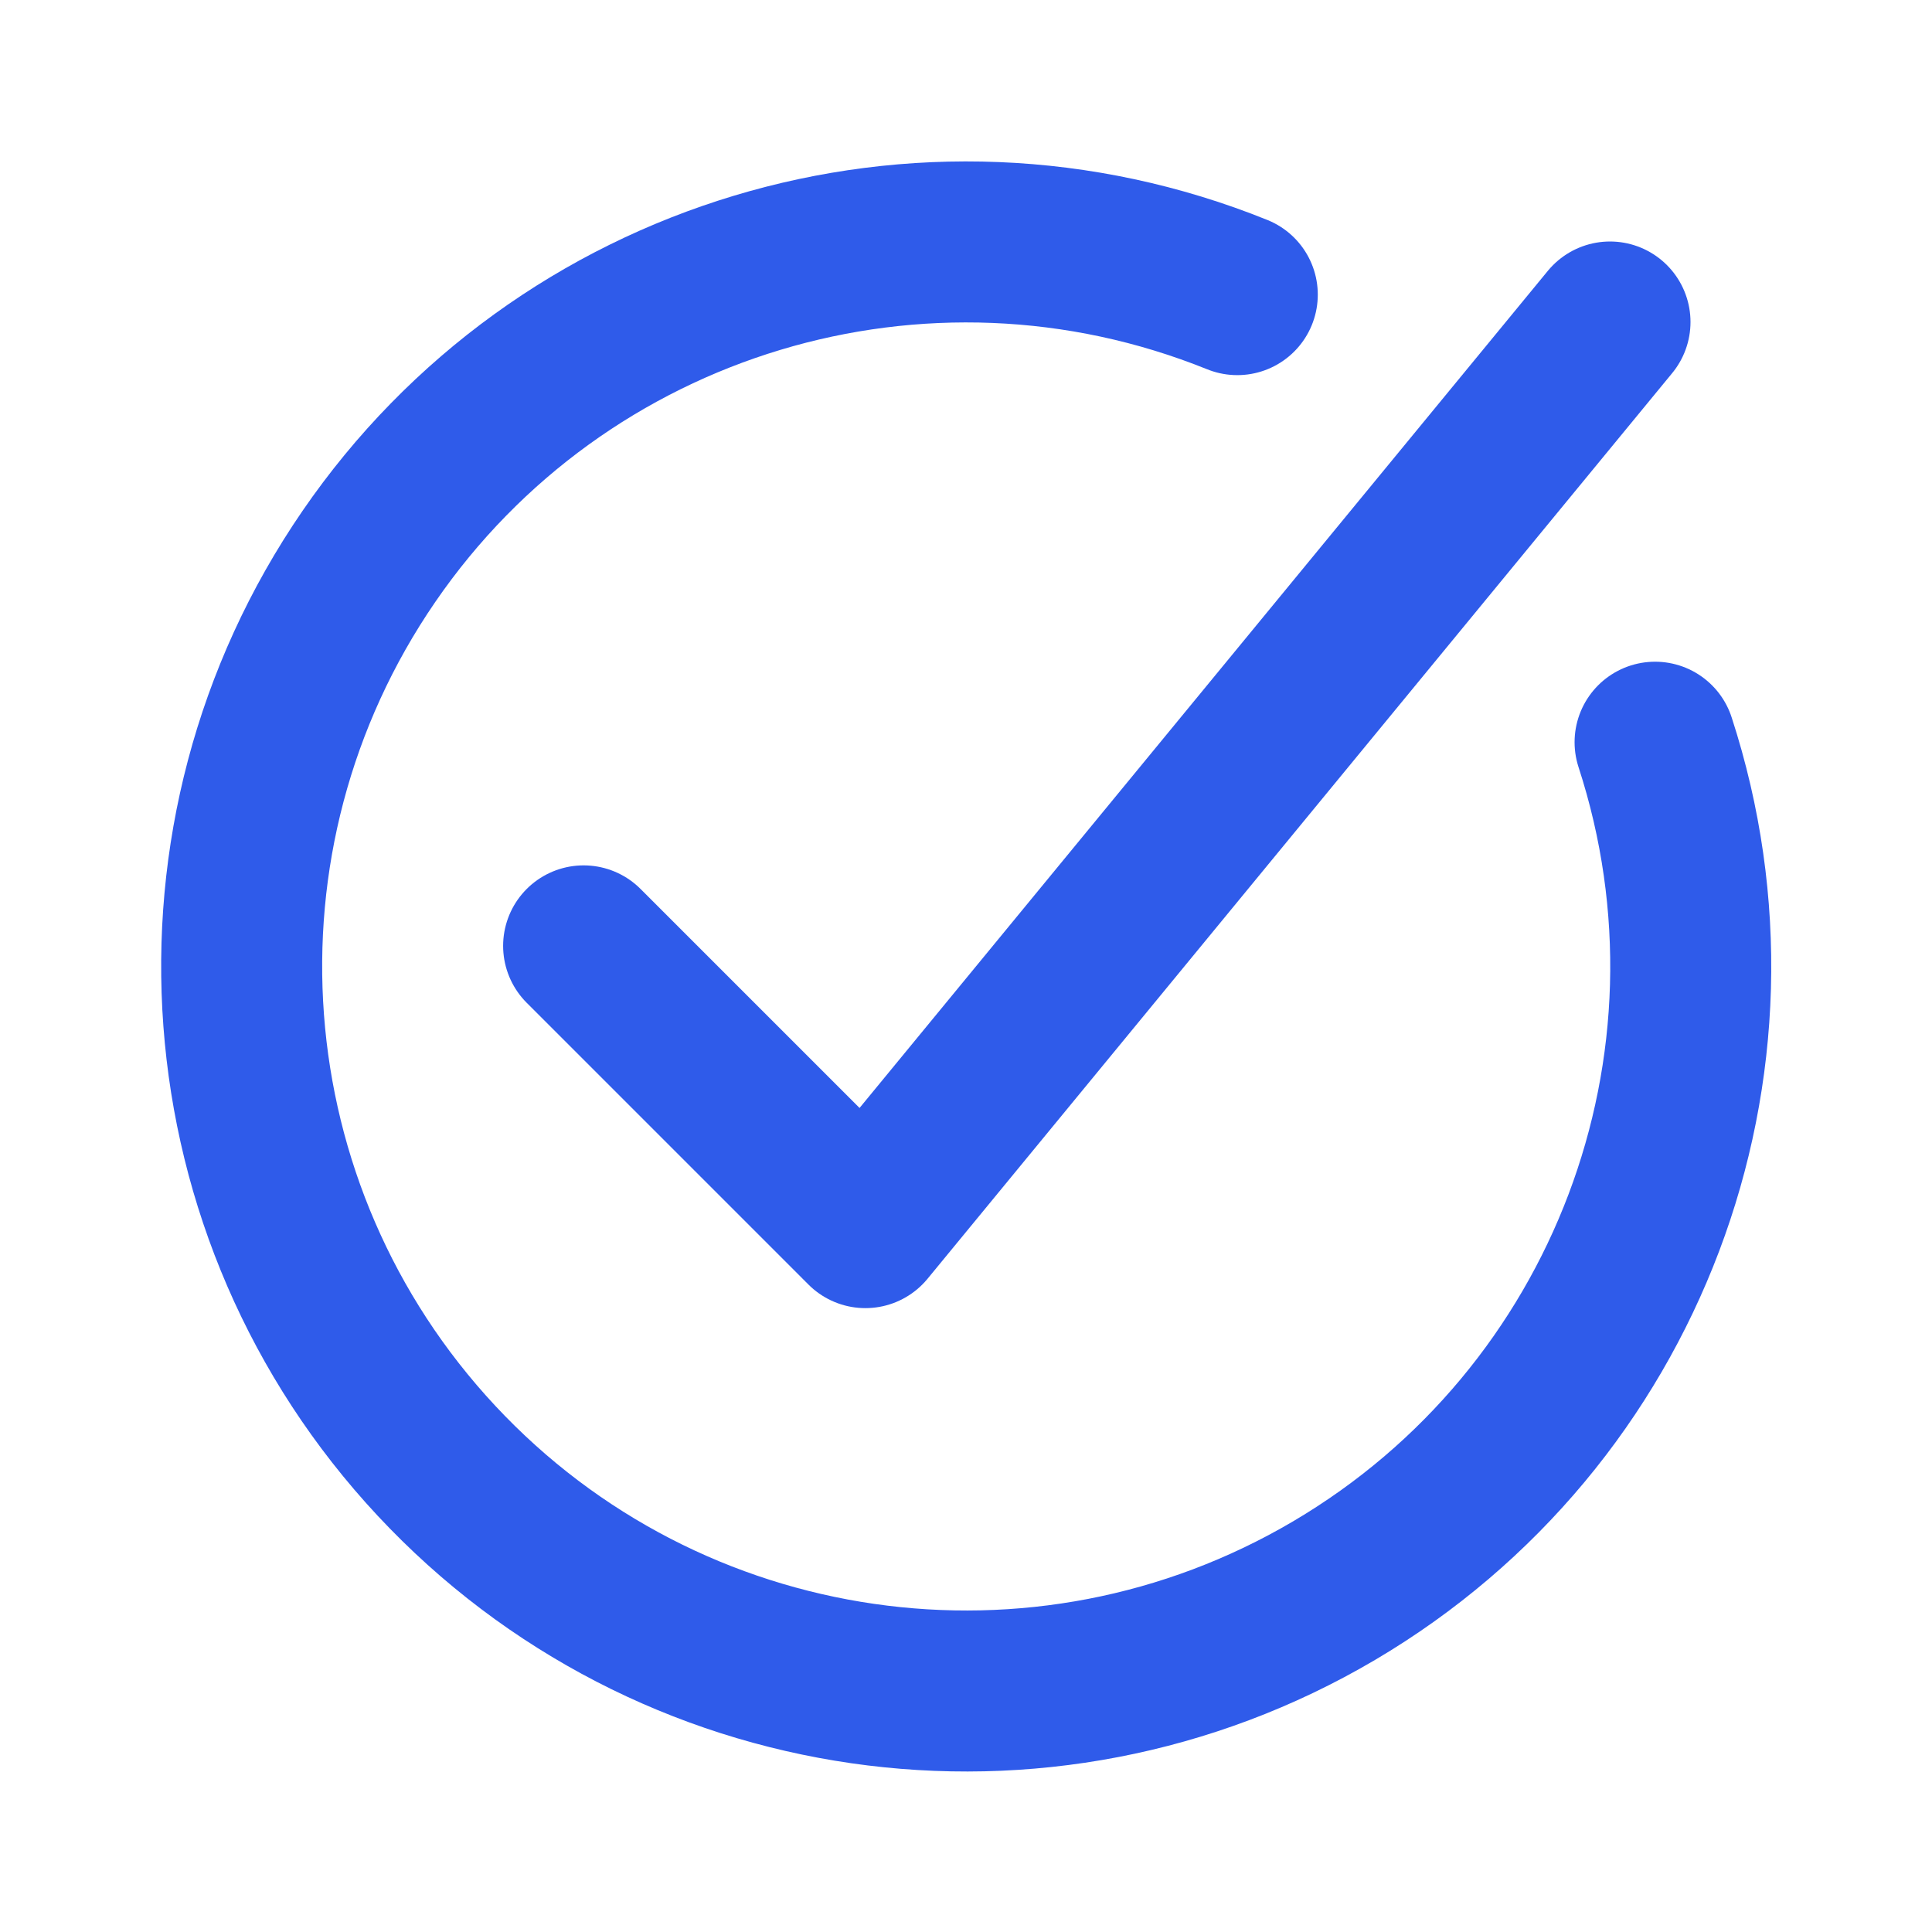
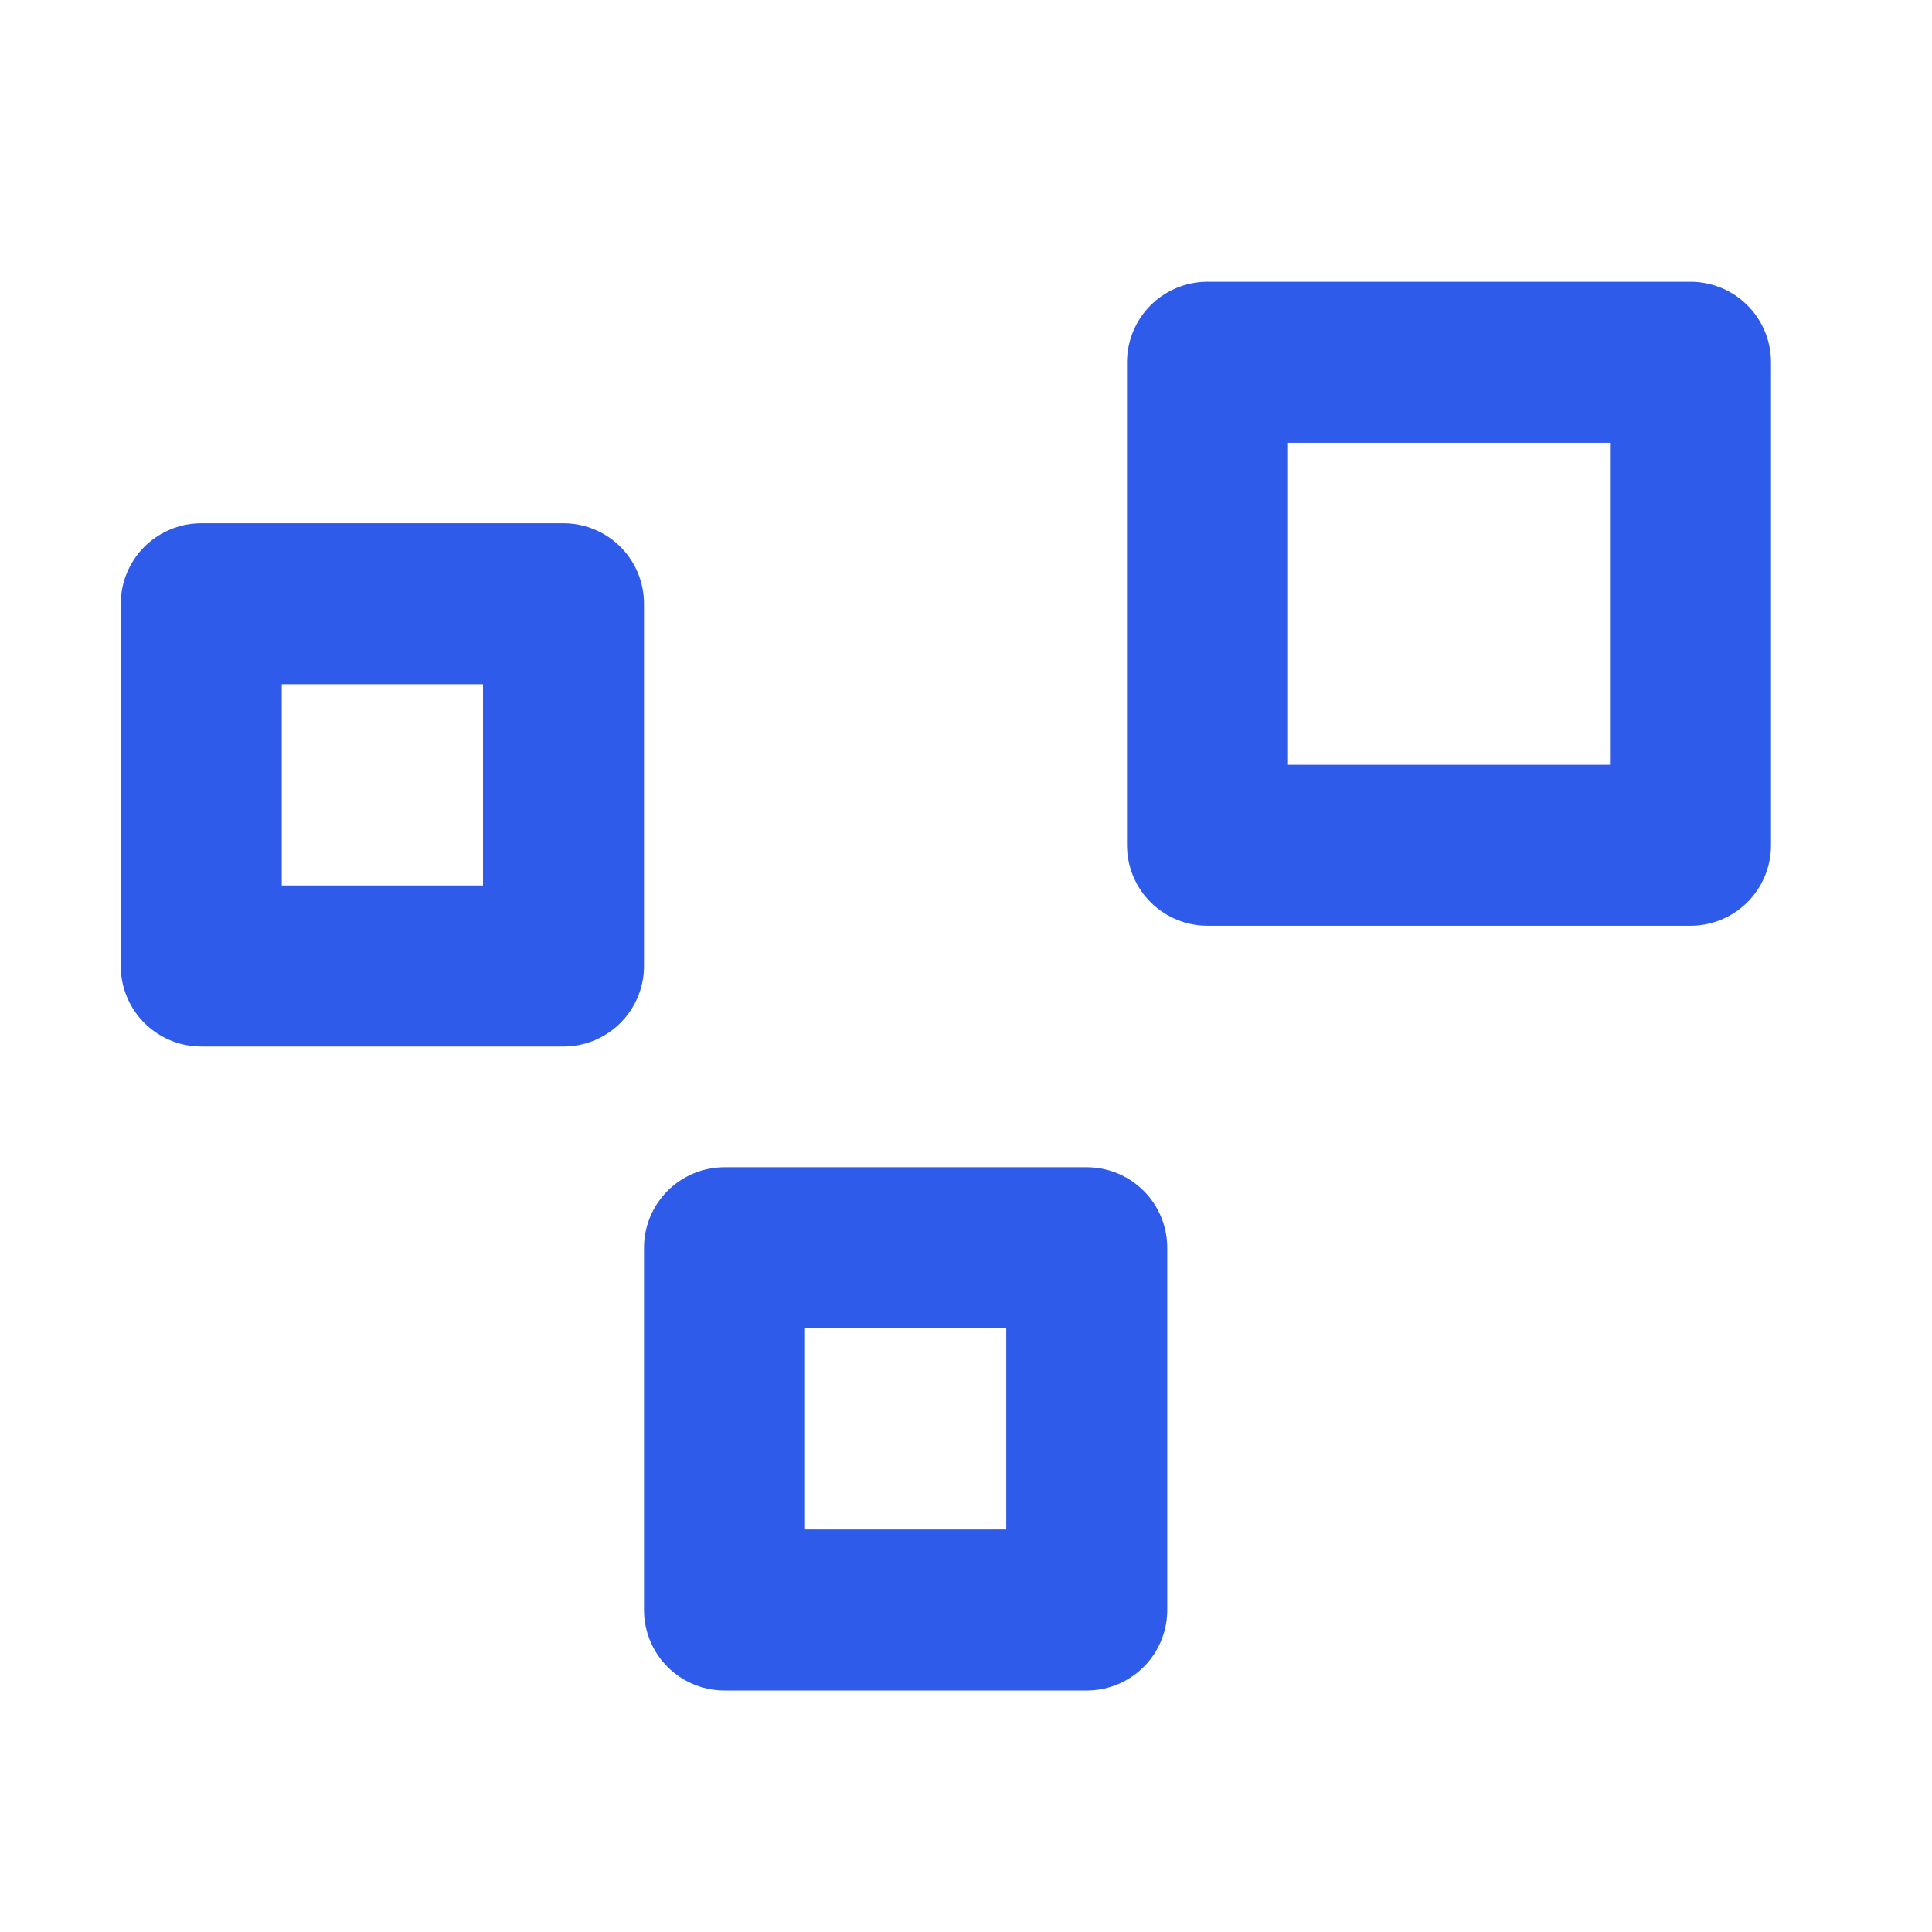
<svg xmlns="http://www.w3.org/2000/svg" viewBox="0 0 24 24" width="24" height="24" fill="none" stroke-width="2" stroke-linecap="round" stroke-linejoin="round" role="img" aria-label="checkship">
  <style>
    .mark { stroke: #2f5bea; }
    @media (prefers-color-scheme: dark) { .mark { stroke: #7f95ff; } }
  </style>
  <g class="mark">
-     <path d="M15.37 3.66A9 9 0 1 0 20.56 9.22" />
-     <path d="M7.25 11.75 10.75 15.25 20 4" />
+     <path d="M2.5 7.5h4.5v4.5h-4.5z" />
+     <path d="M9 15.5h4.5v4.5H9z" />
+     <path d="M15 4.5h6v6h-6z" />
  </g>
</svg>
